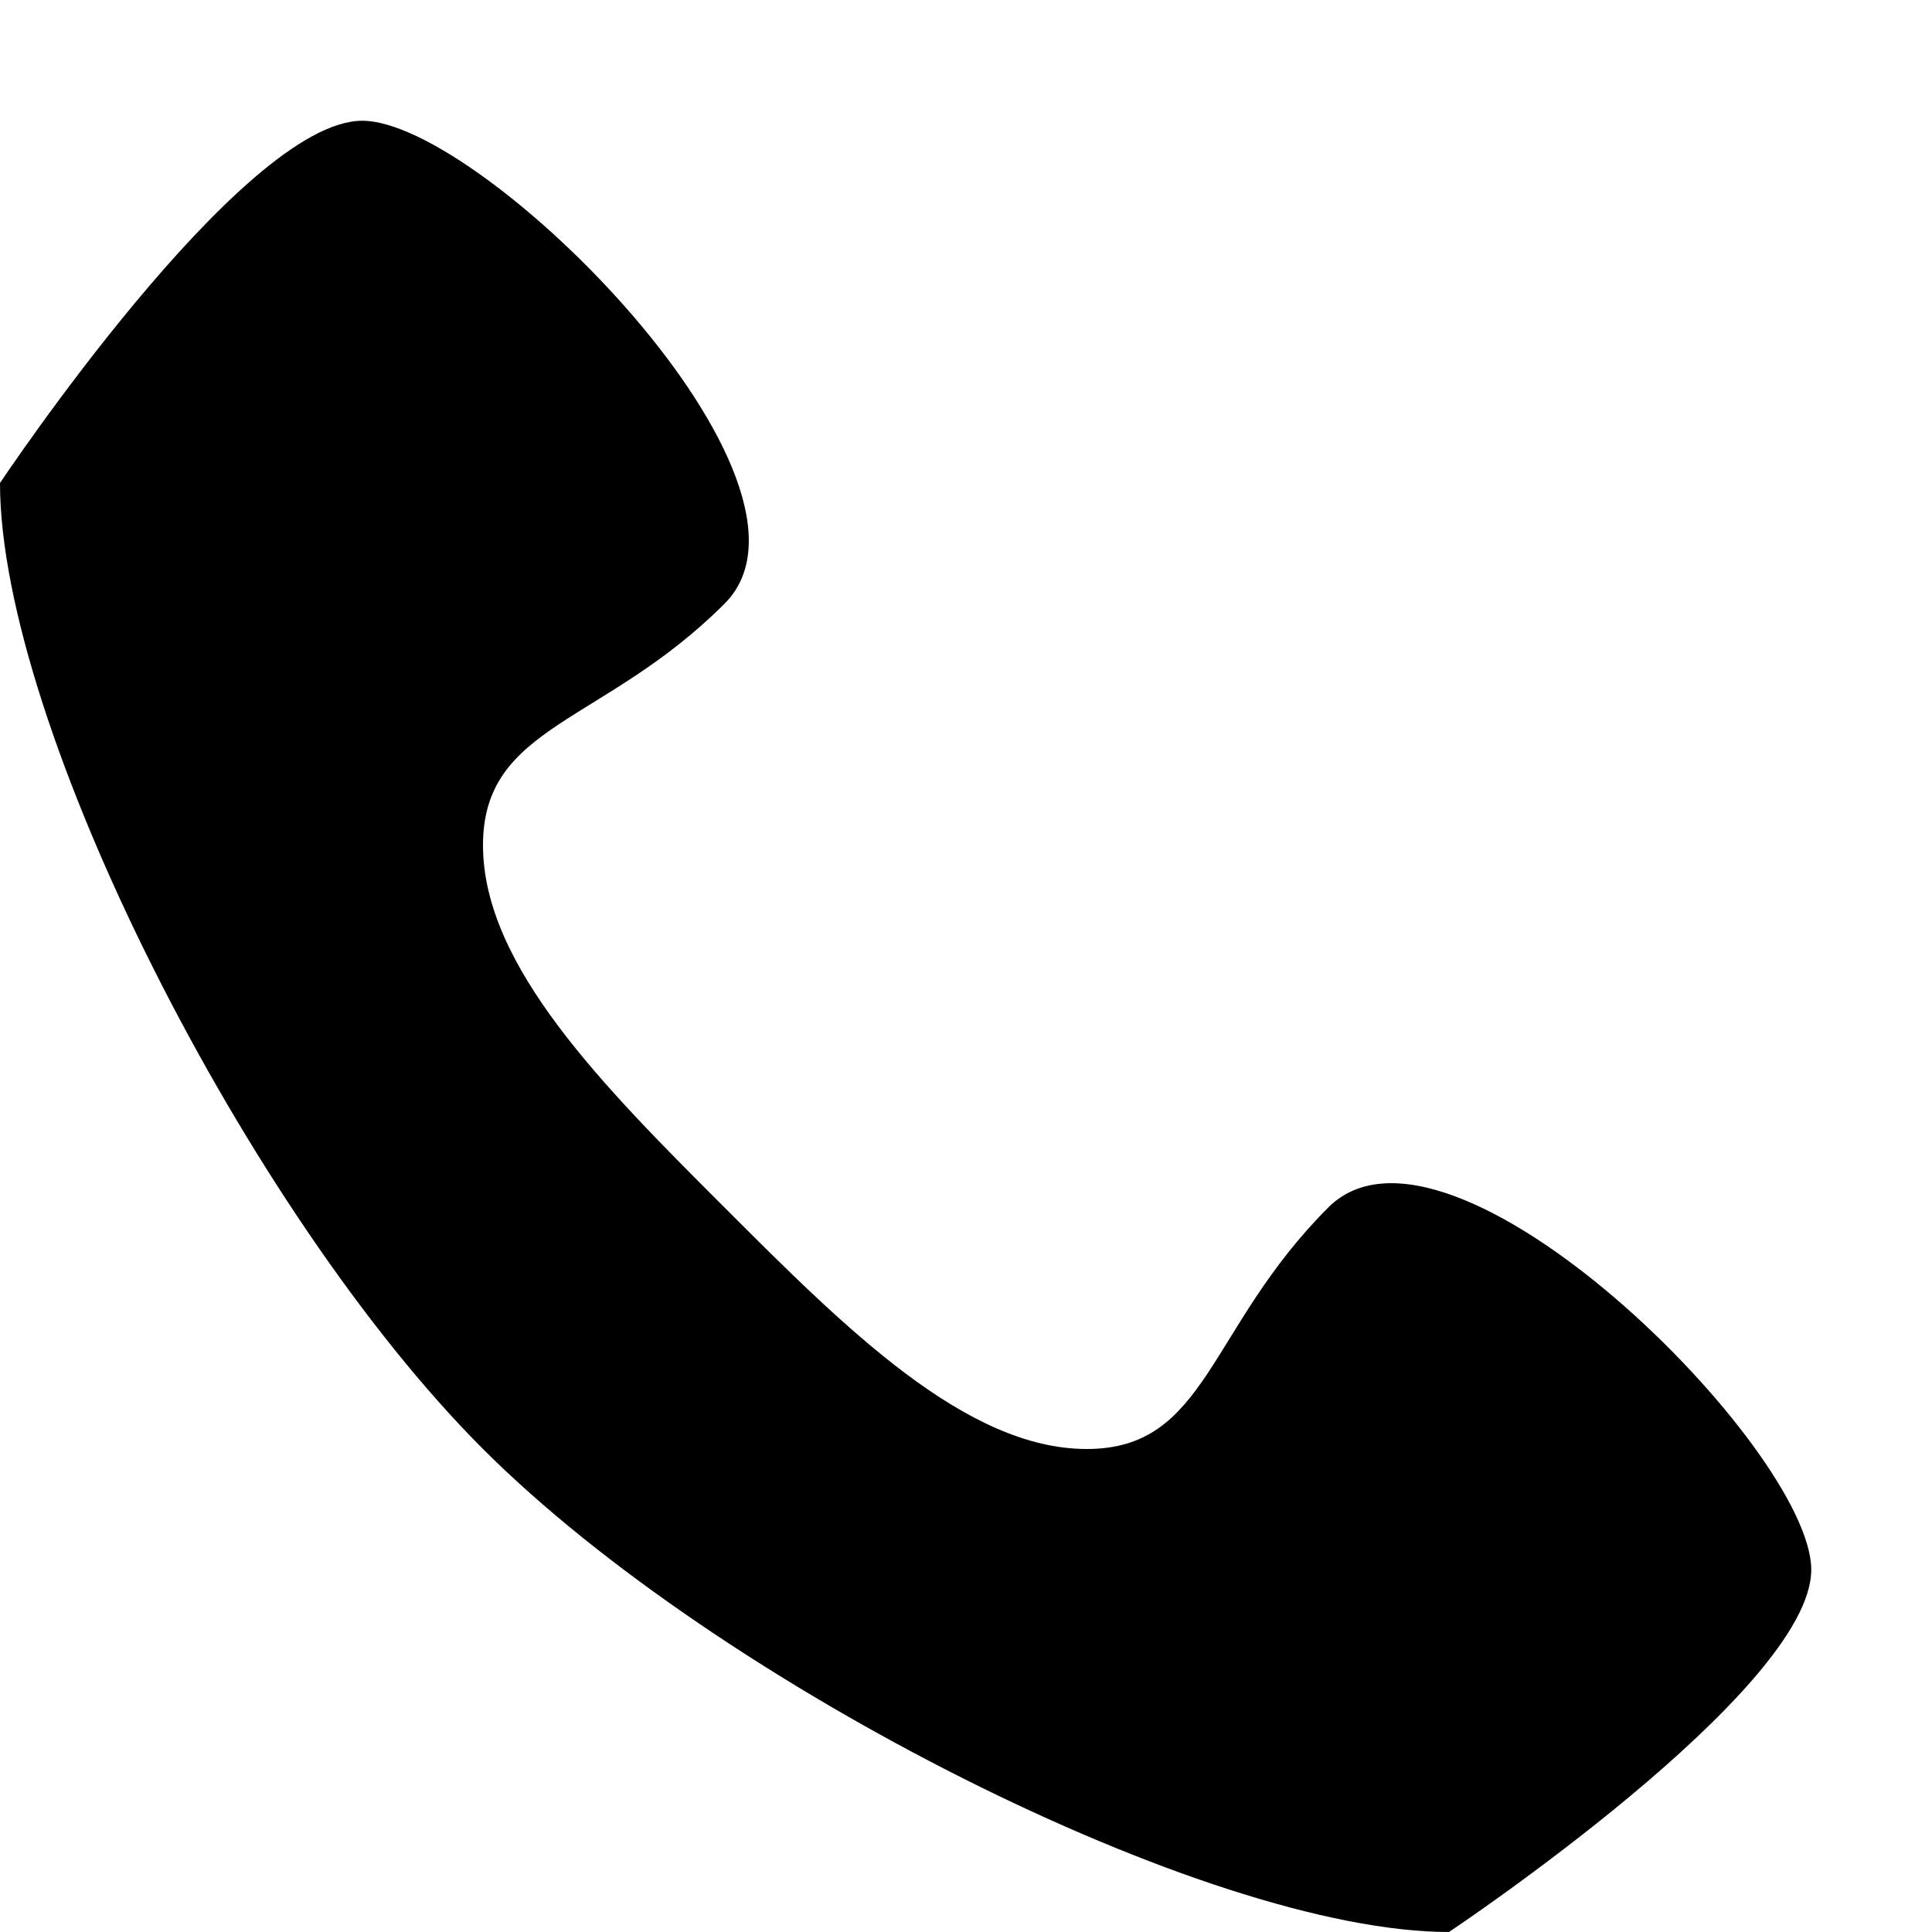
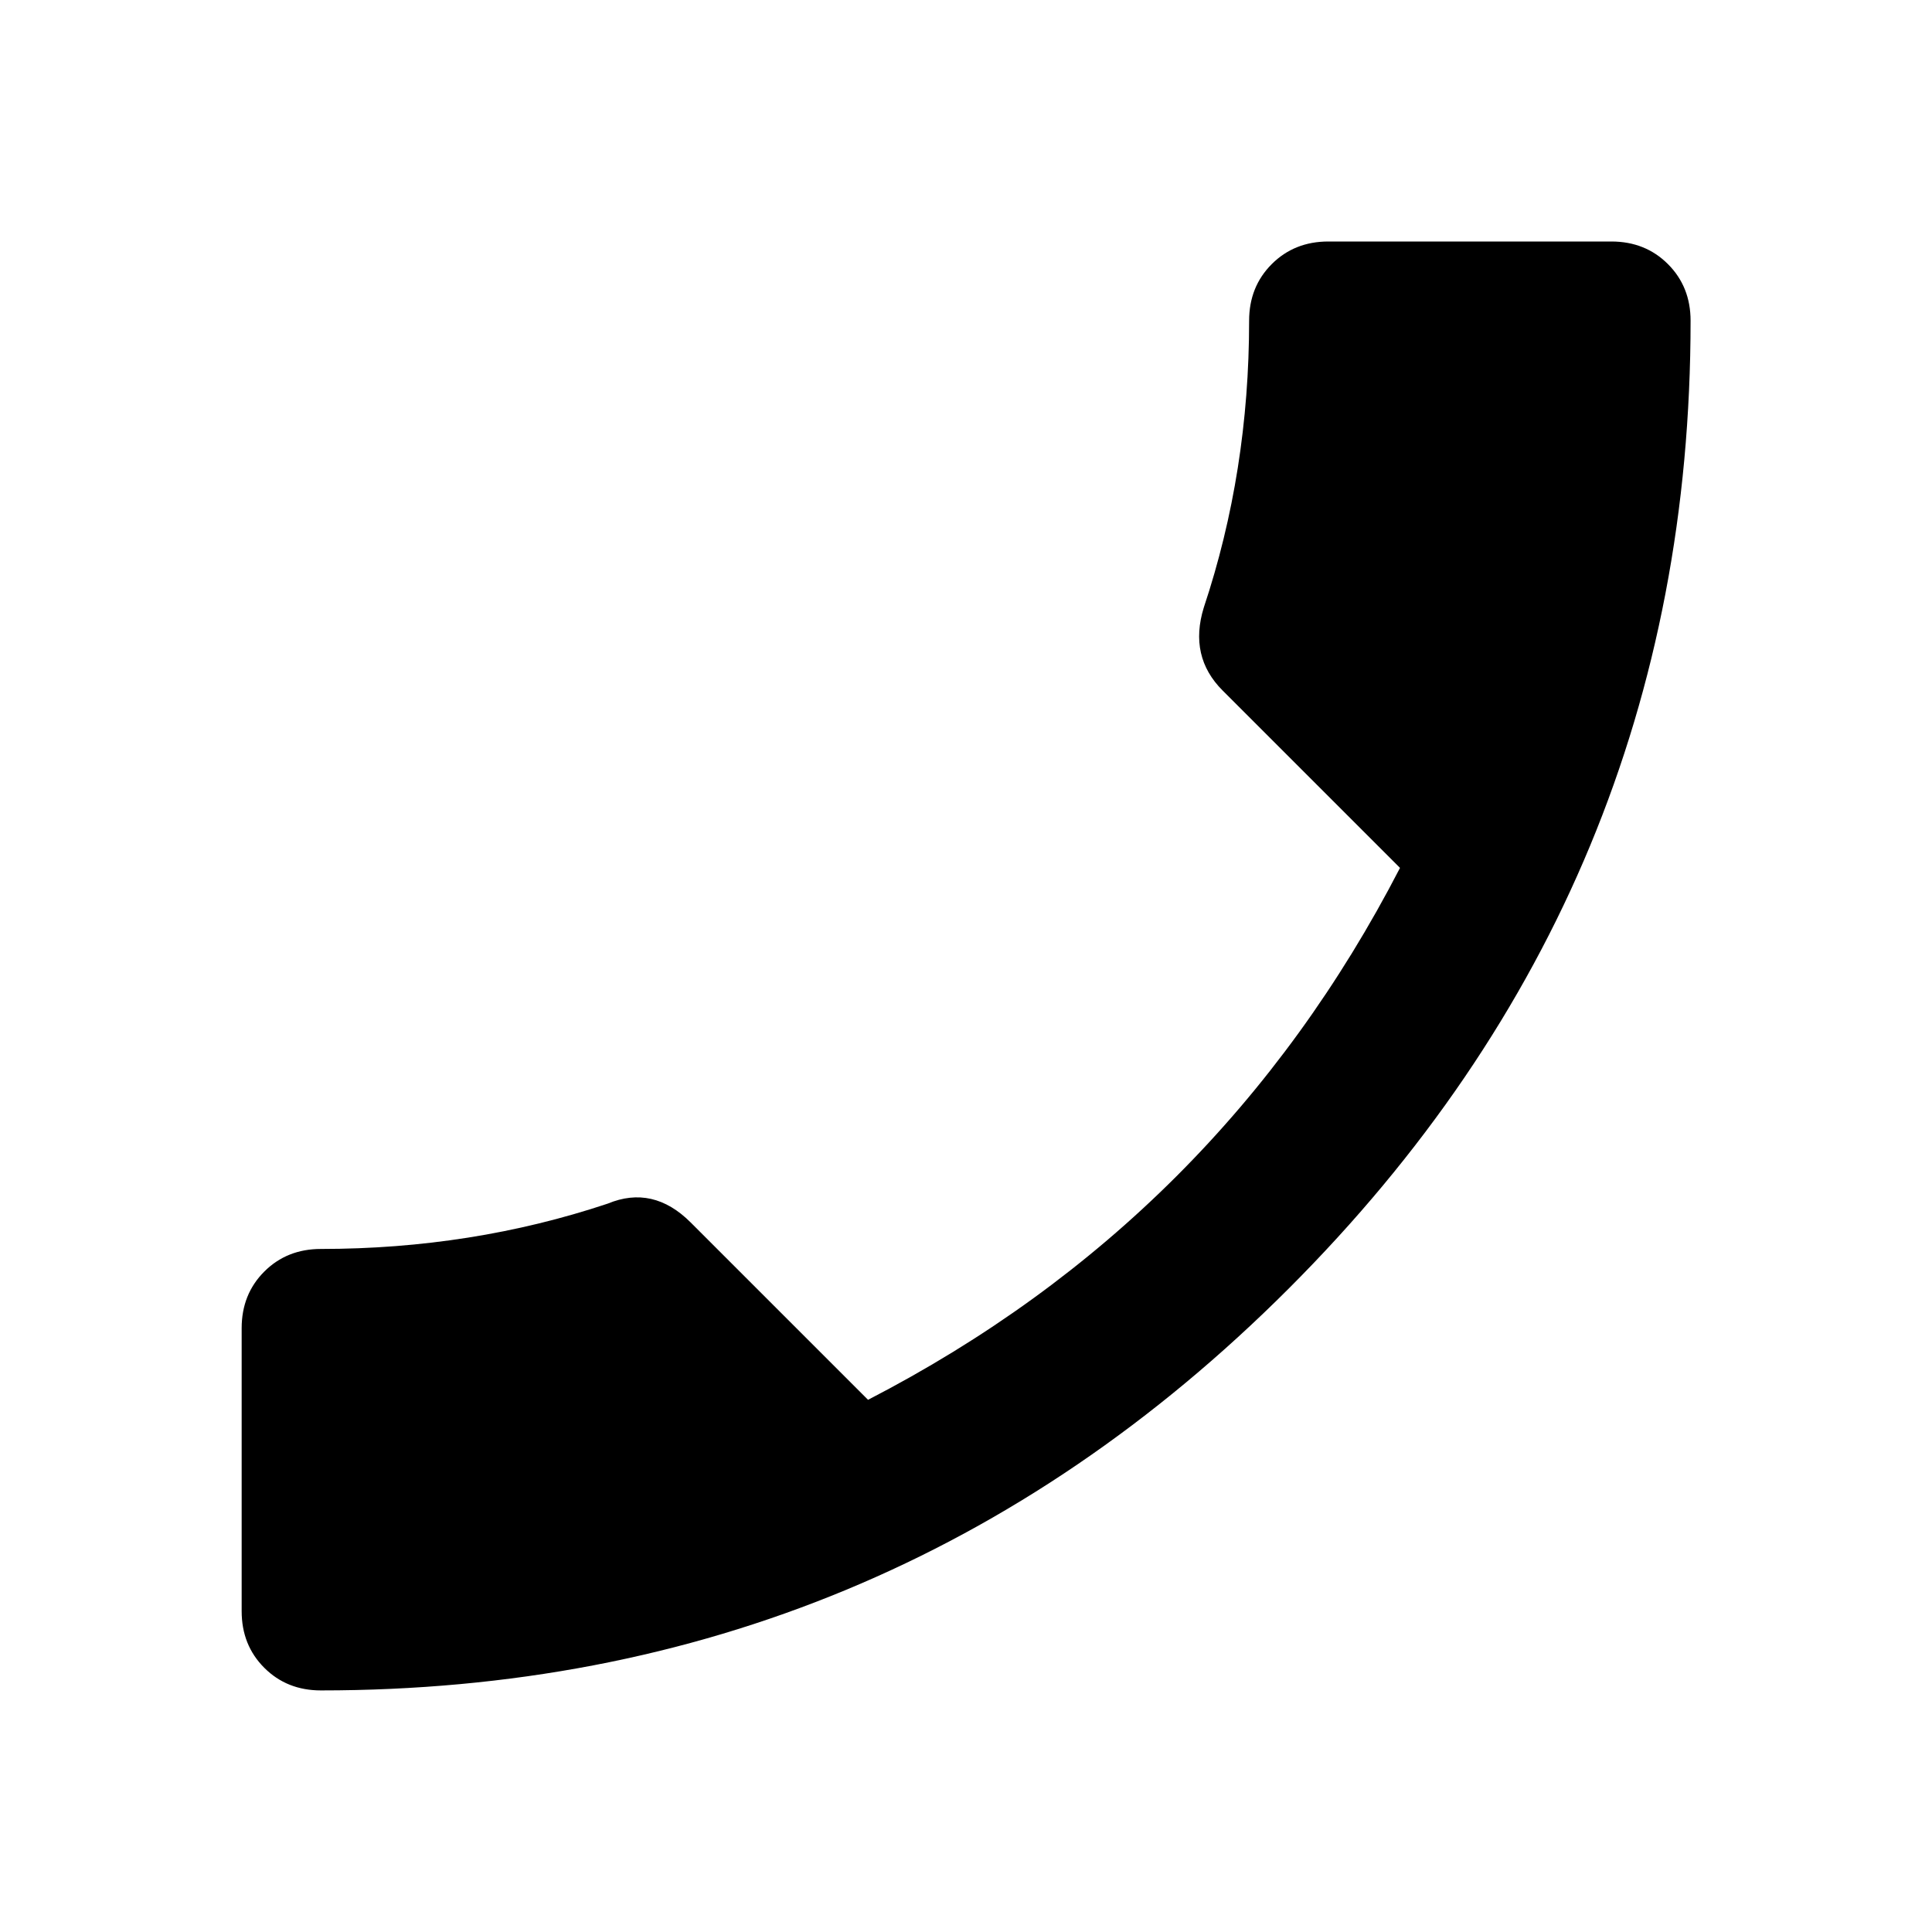
- <svg xmlns="http://www.w3.org/2000/svg" version="1.1" width="32" height="32" viewBox="0 0 32 32">
-   <path d="M22 20c-2 2-2 4-4 4s-4-2-6-4-4-4-4-6 2-2 4-4-4-8-6-8-6 6-6 6c0 4 4.109 12.109 8 16s12 8 16 8c0 0 6-4 6-6s-6-8-8-6z" />
+ <svg xmlns="http://www.w3.org/2000/svg" version="1.1" width="24" height="24" viewBox="0 0 24 24">
+   <path d="M17.391 10.781l-2.203-2.203q-0.422-0.422-0.234-1.031 0.563-1.688 0.563-3.563 0-0.422 0.281-0.703t0.703-0.281h3.516q0.422 0 0.703 0.281t0.281 0.703q0 7.031-4.992 12.023t-12.023 4.992q-0.422 0-0.703-0.281t-0.281-0.703v-3.516q0-0.422 0.281-0.703t0.703-0.281q1.875 0 3.563-0.563 0.563-0.234 1.031 0.234l2.203 2.203q4.359-2.25 6.609-6.609z" />
</svg>
